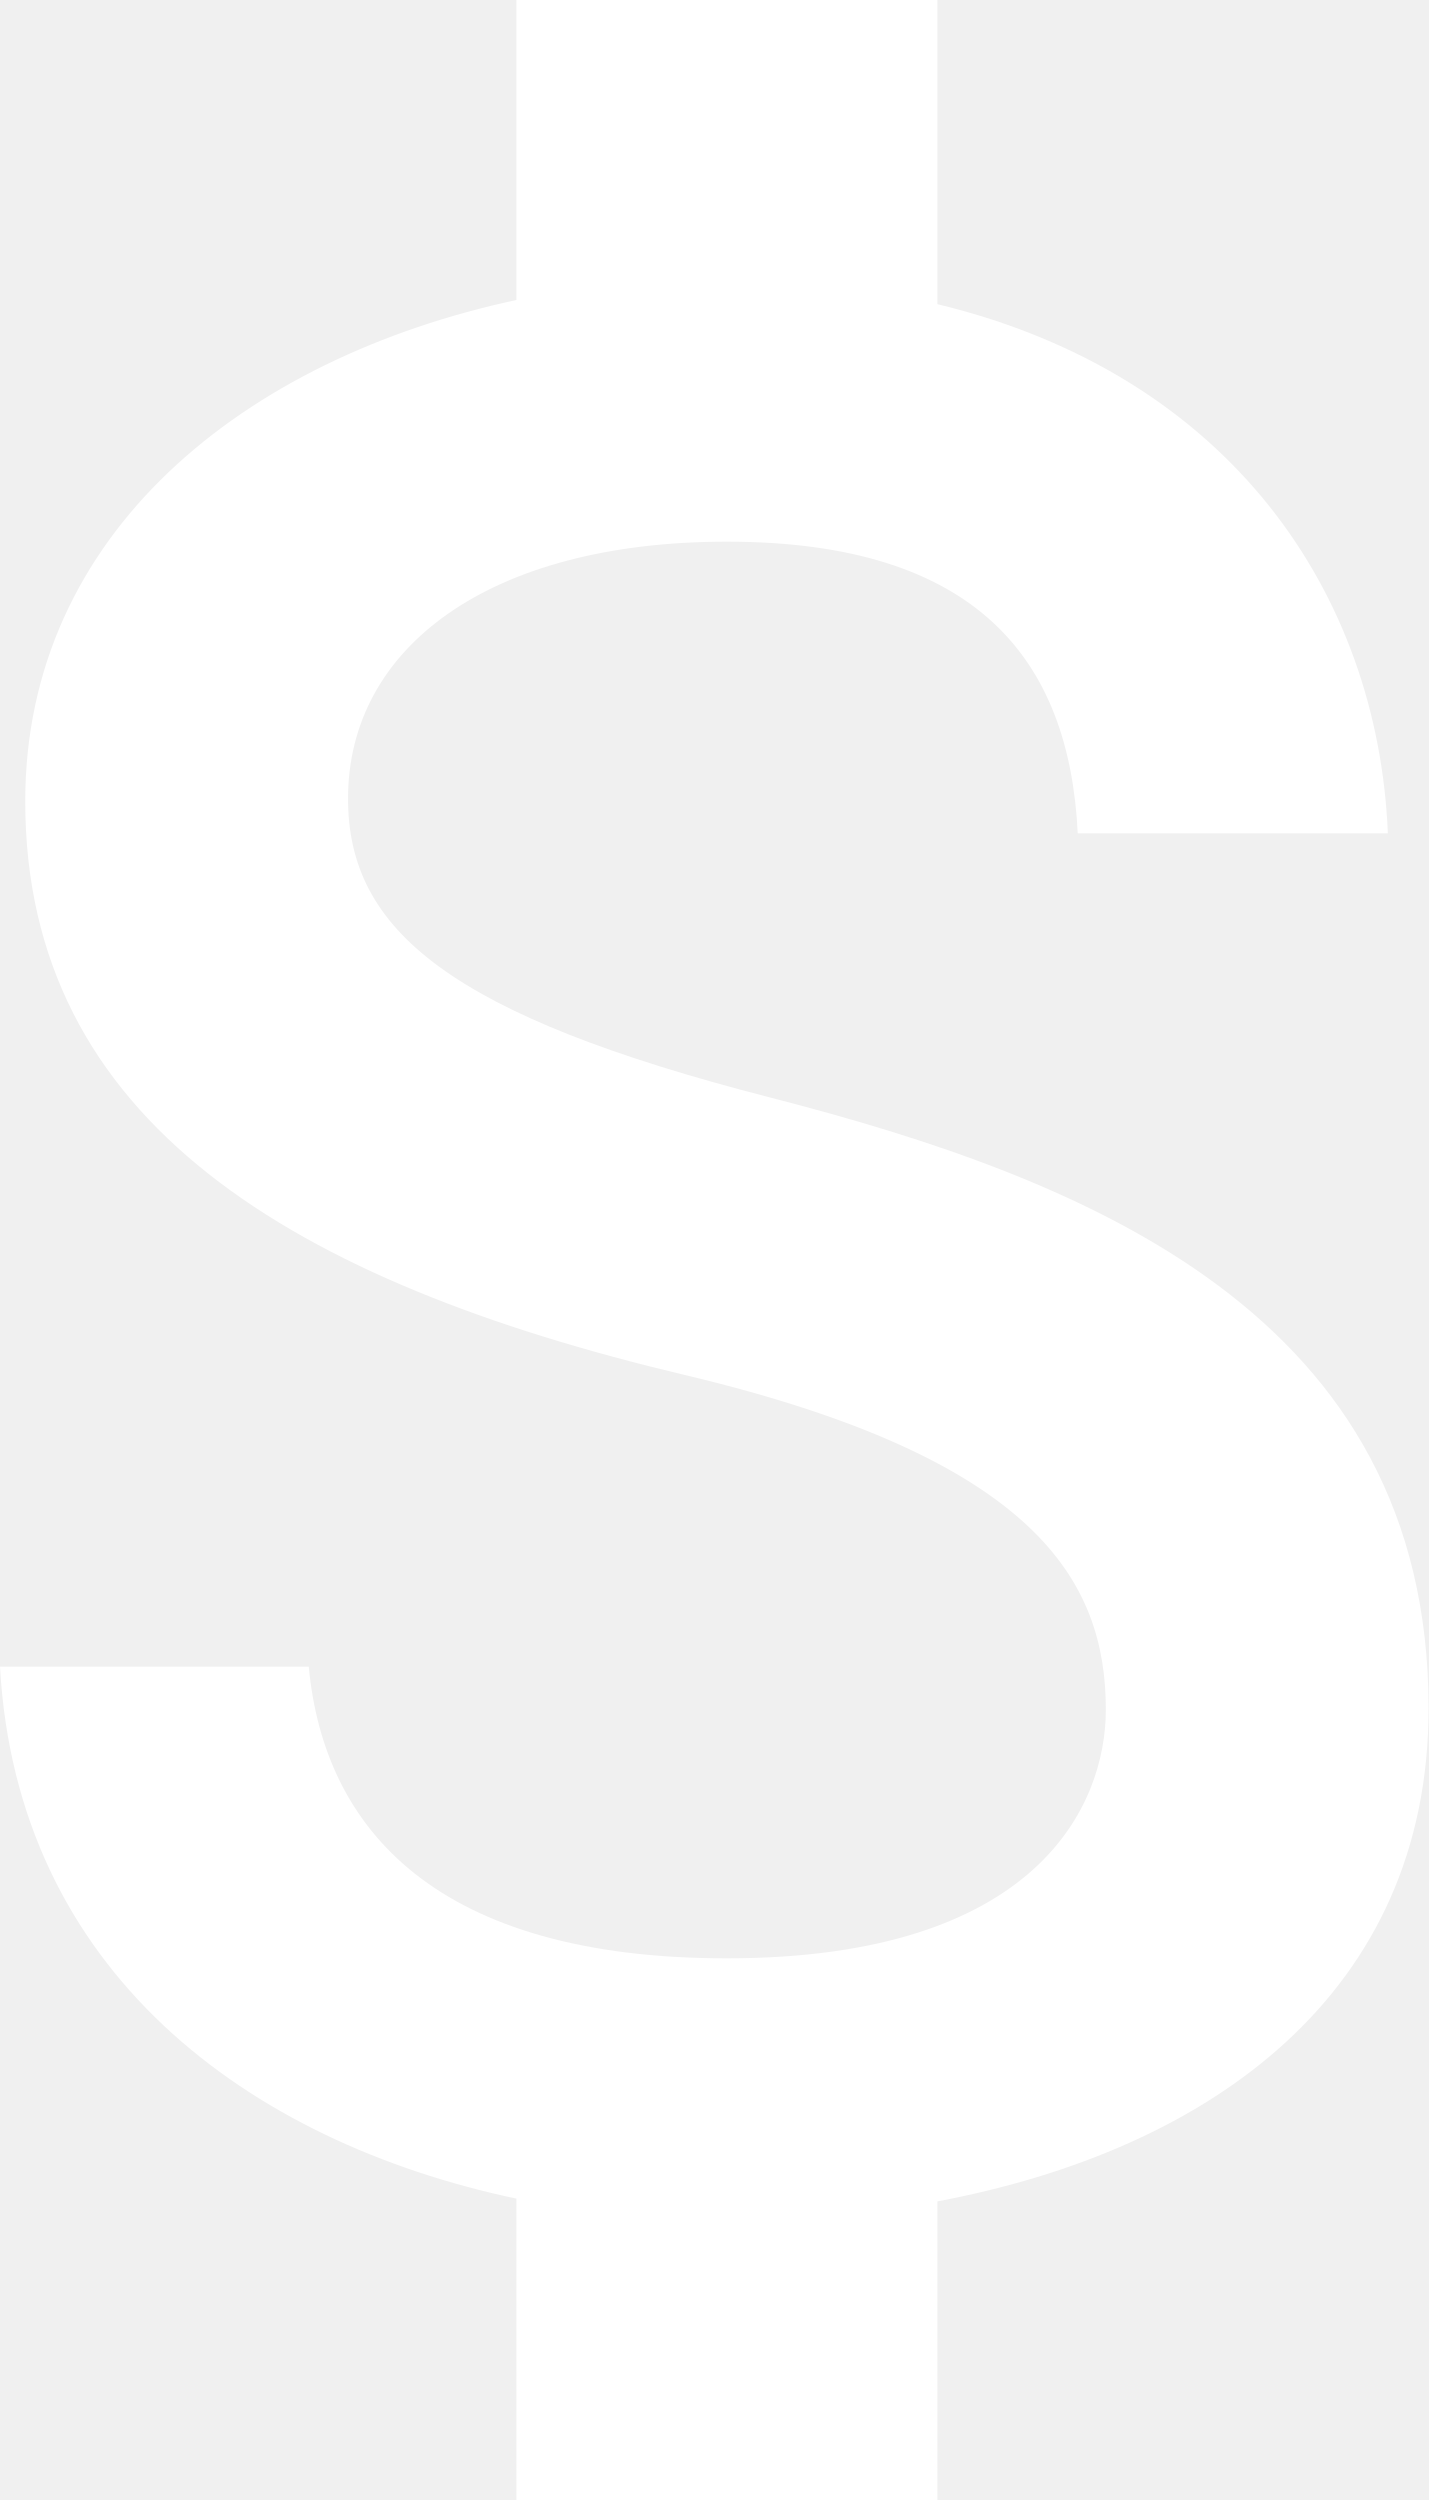
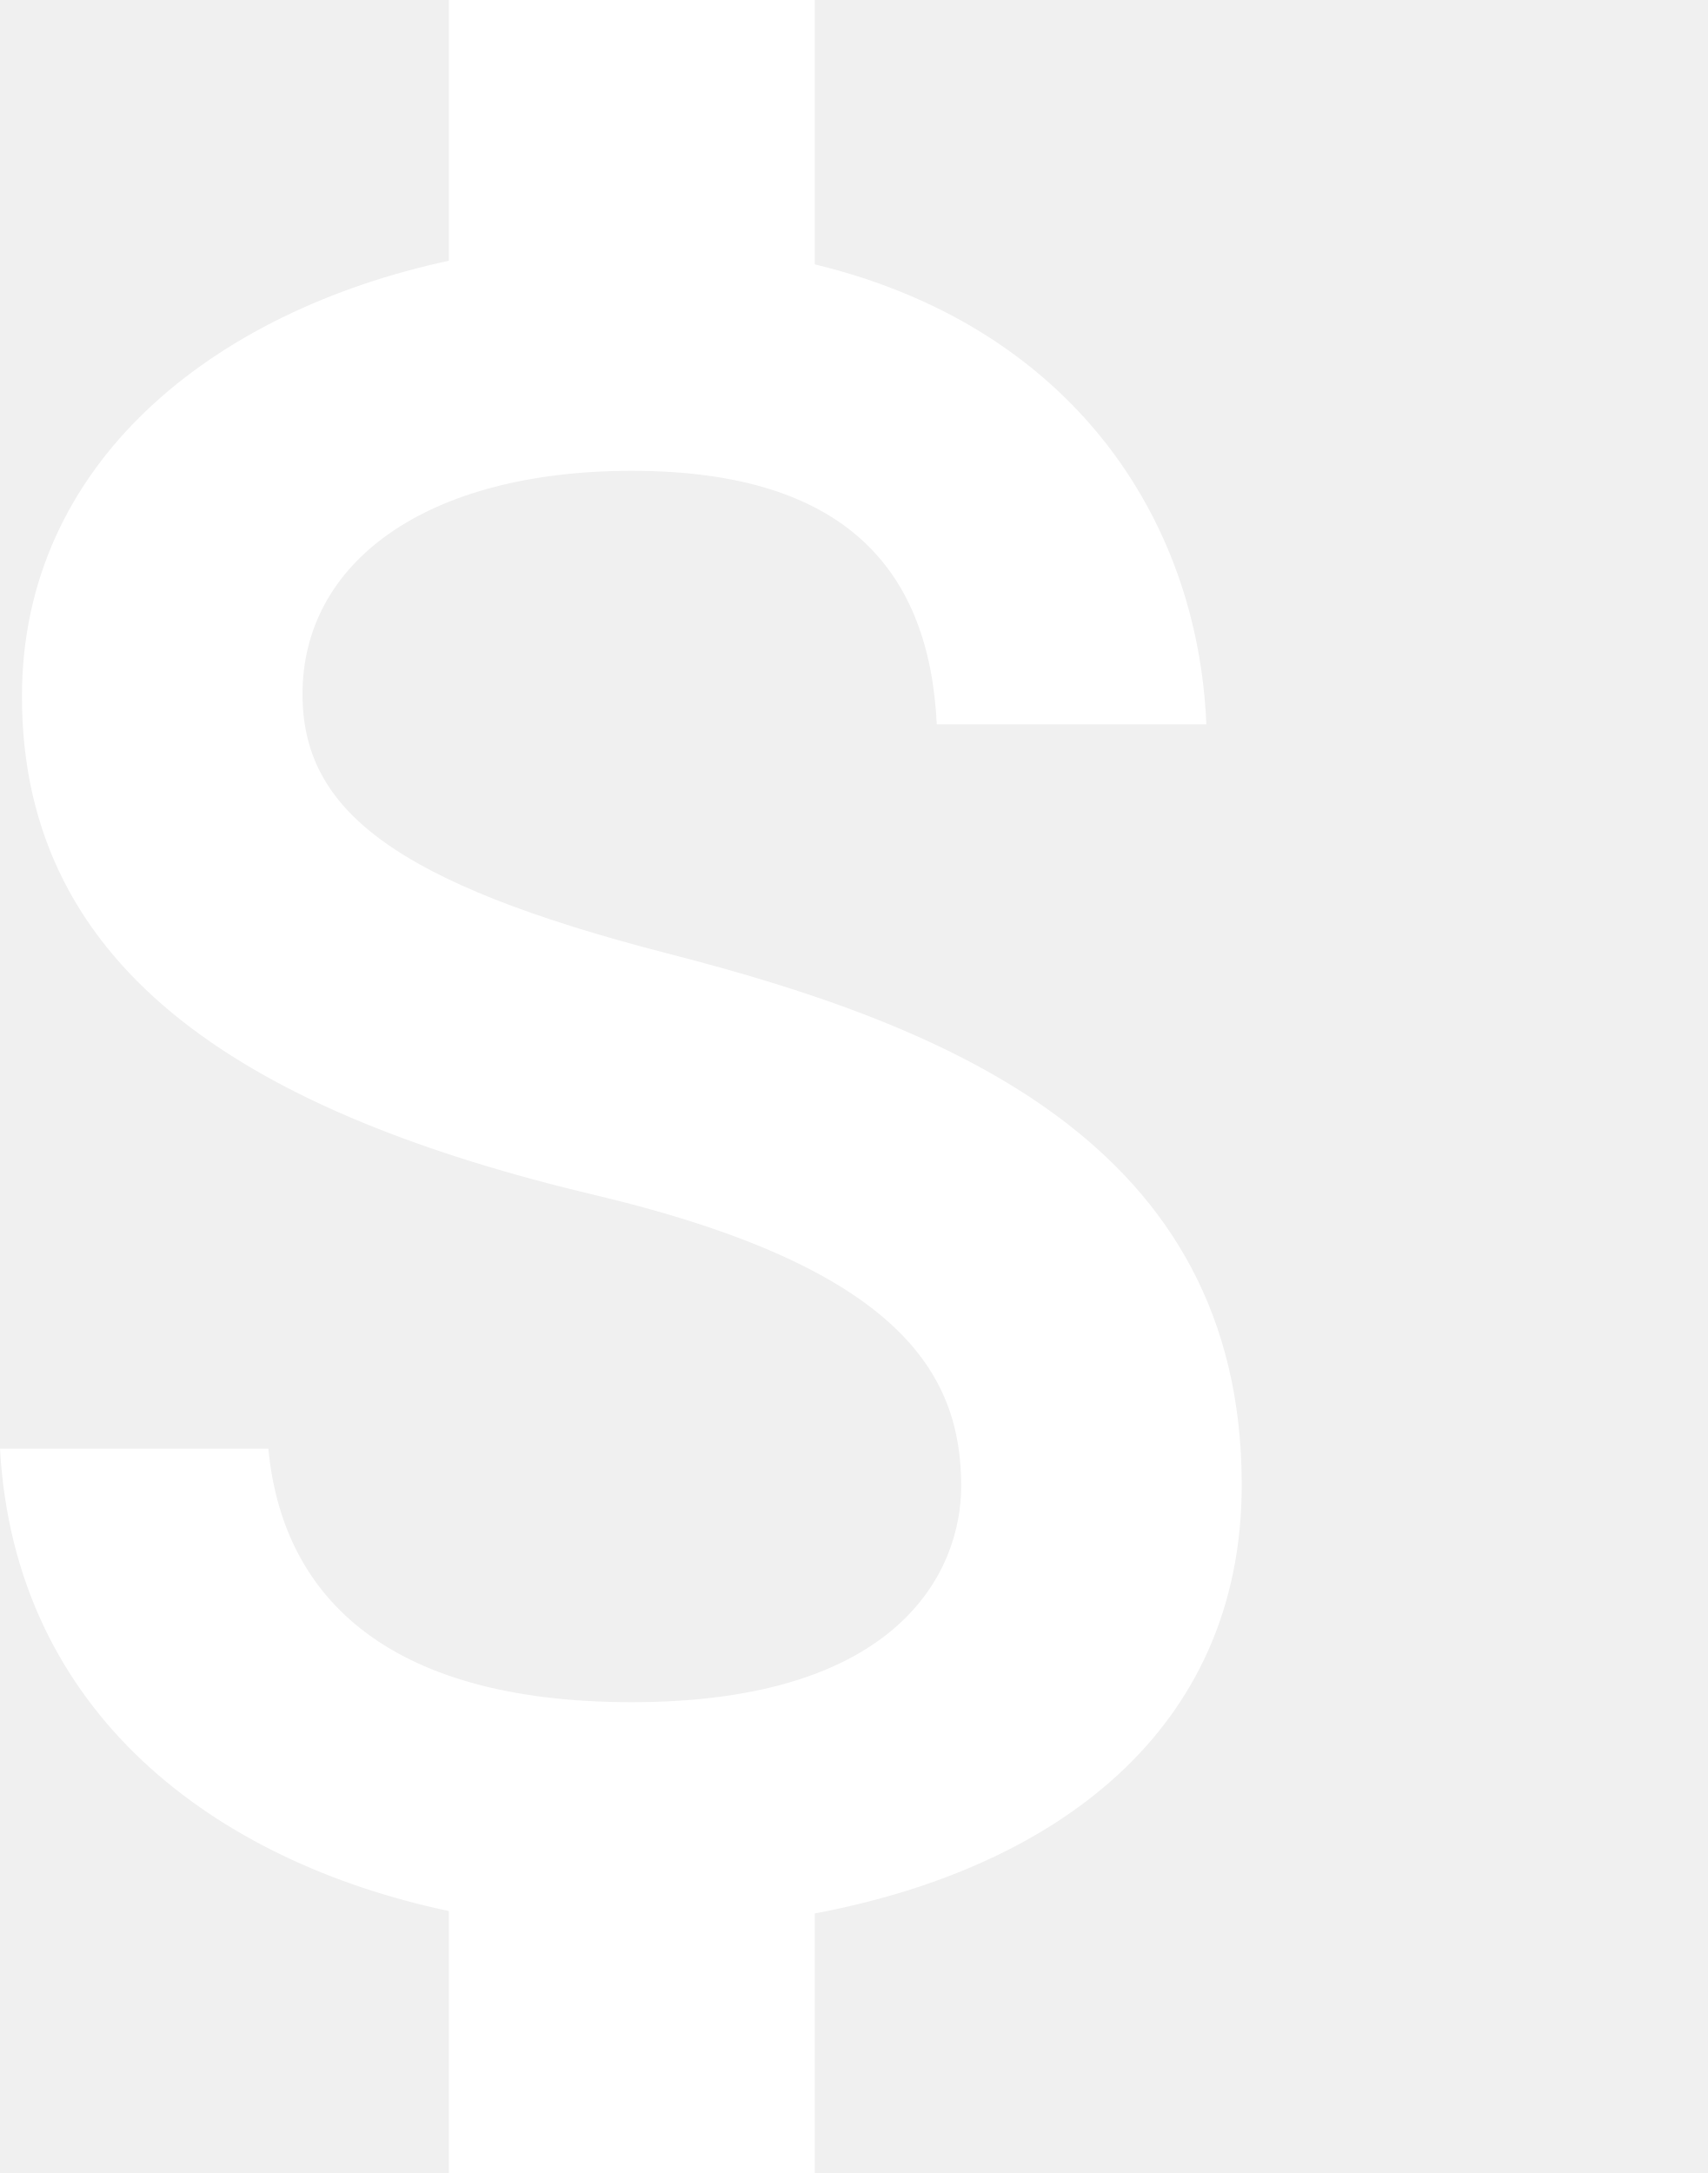
- <svg xmlns="http://www.w3.org/2000/svg" width="24" height="42" viewBox="0 0 24 42" fill="none">
+ <svg xmlns="http://www.w3.org/2000/svg" width="33" height="42" viewBox="0 0 33 42" fill="none">
  <path d="M12.919 18.433C7.568 17.057 5.847 15.633 5.847 13.417C5.847 10.873 8.228 9.1 12.212 9.1C16.409 9.1 17.965 11.083 18.106 14H23.316C23.151 9.987 20.676 6.3 15.748 5.11V0H8.676V5.04C4.102 6.02 0.424 8.96 0.424 13.463C0.424 18.853 4.927 21.537 11.505 23.1C17.399 24.5 18.578 26.553 18.578 28.723C18.578 30.333 17.422 32.9 12.212 32.9C7.356 32.9 5.446 30.753 5.187 28H0C0.283 33.11 4.149 35.98 8.676 36.937V42H15.748V36.983C20.346 36.12 24 33.483 24 28.7C24 22.073 18.271 19.81 12.919 18.433Z" fill="white" />
</svg>
